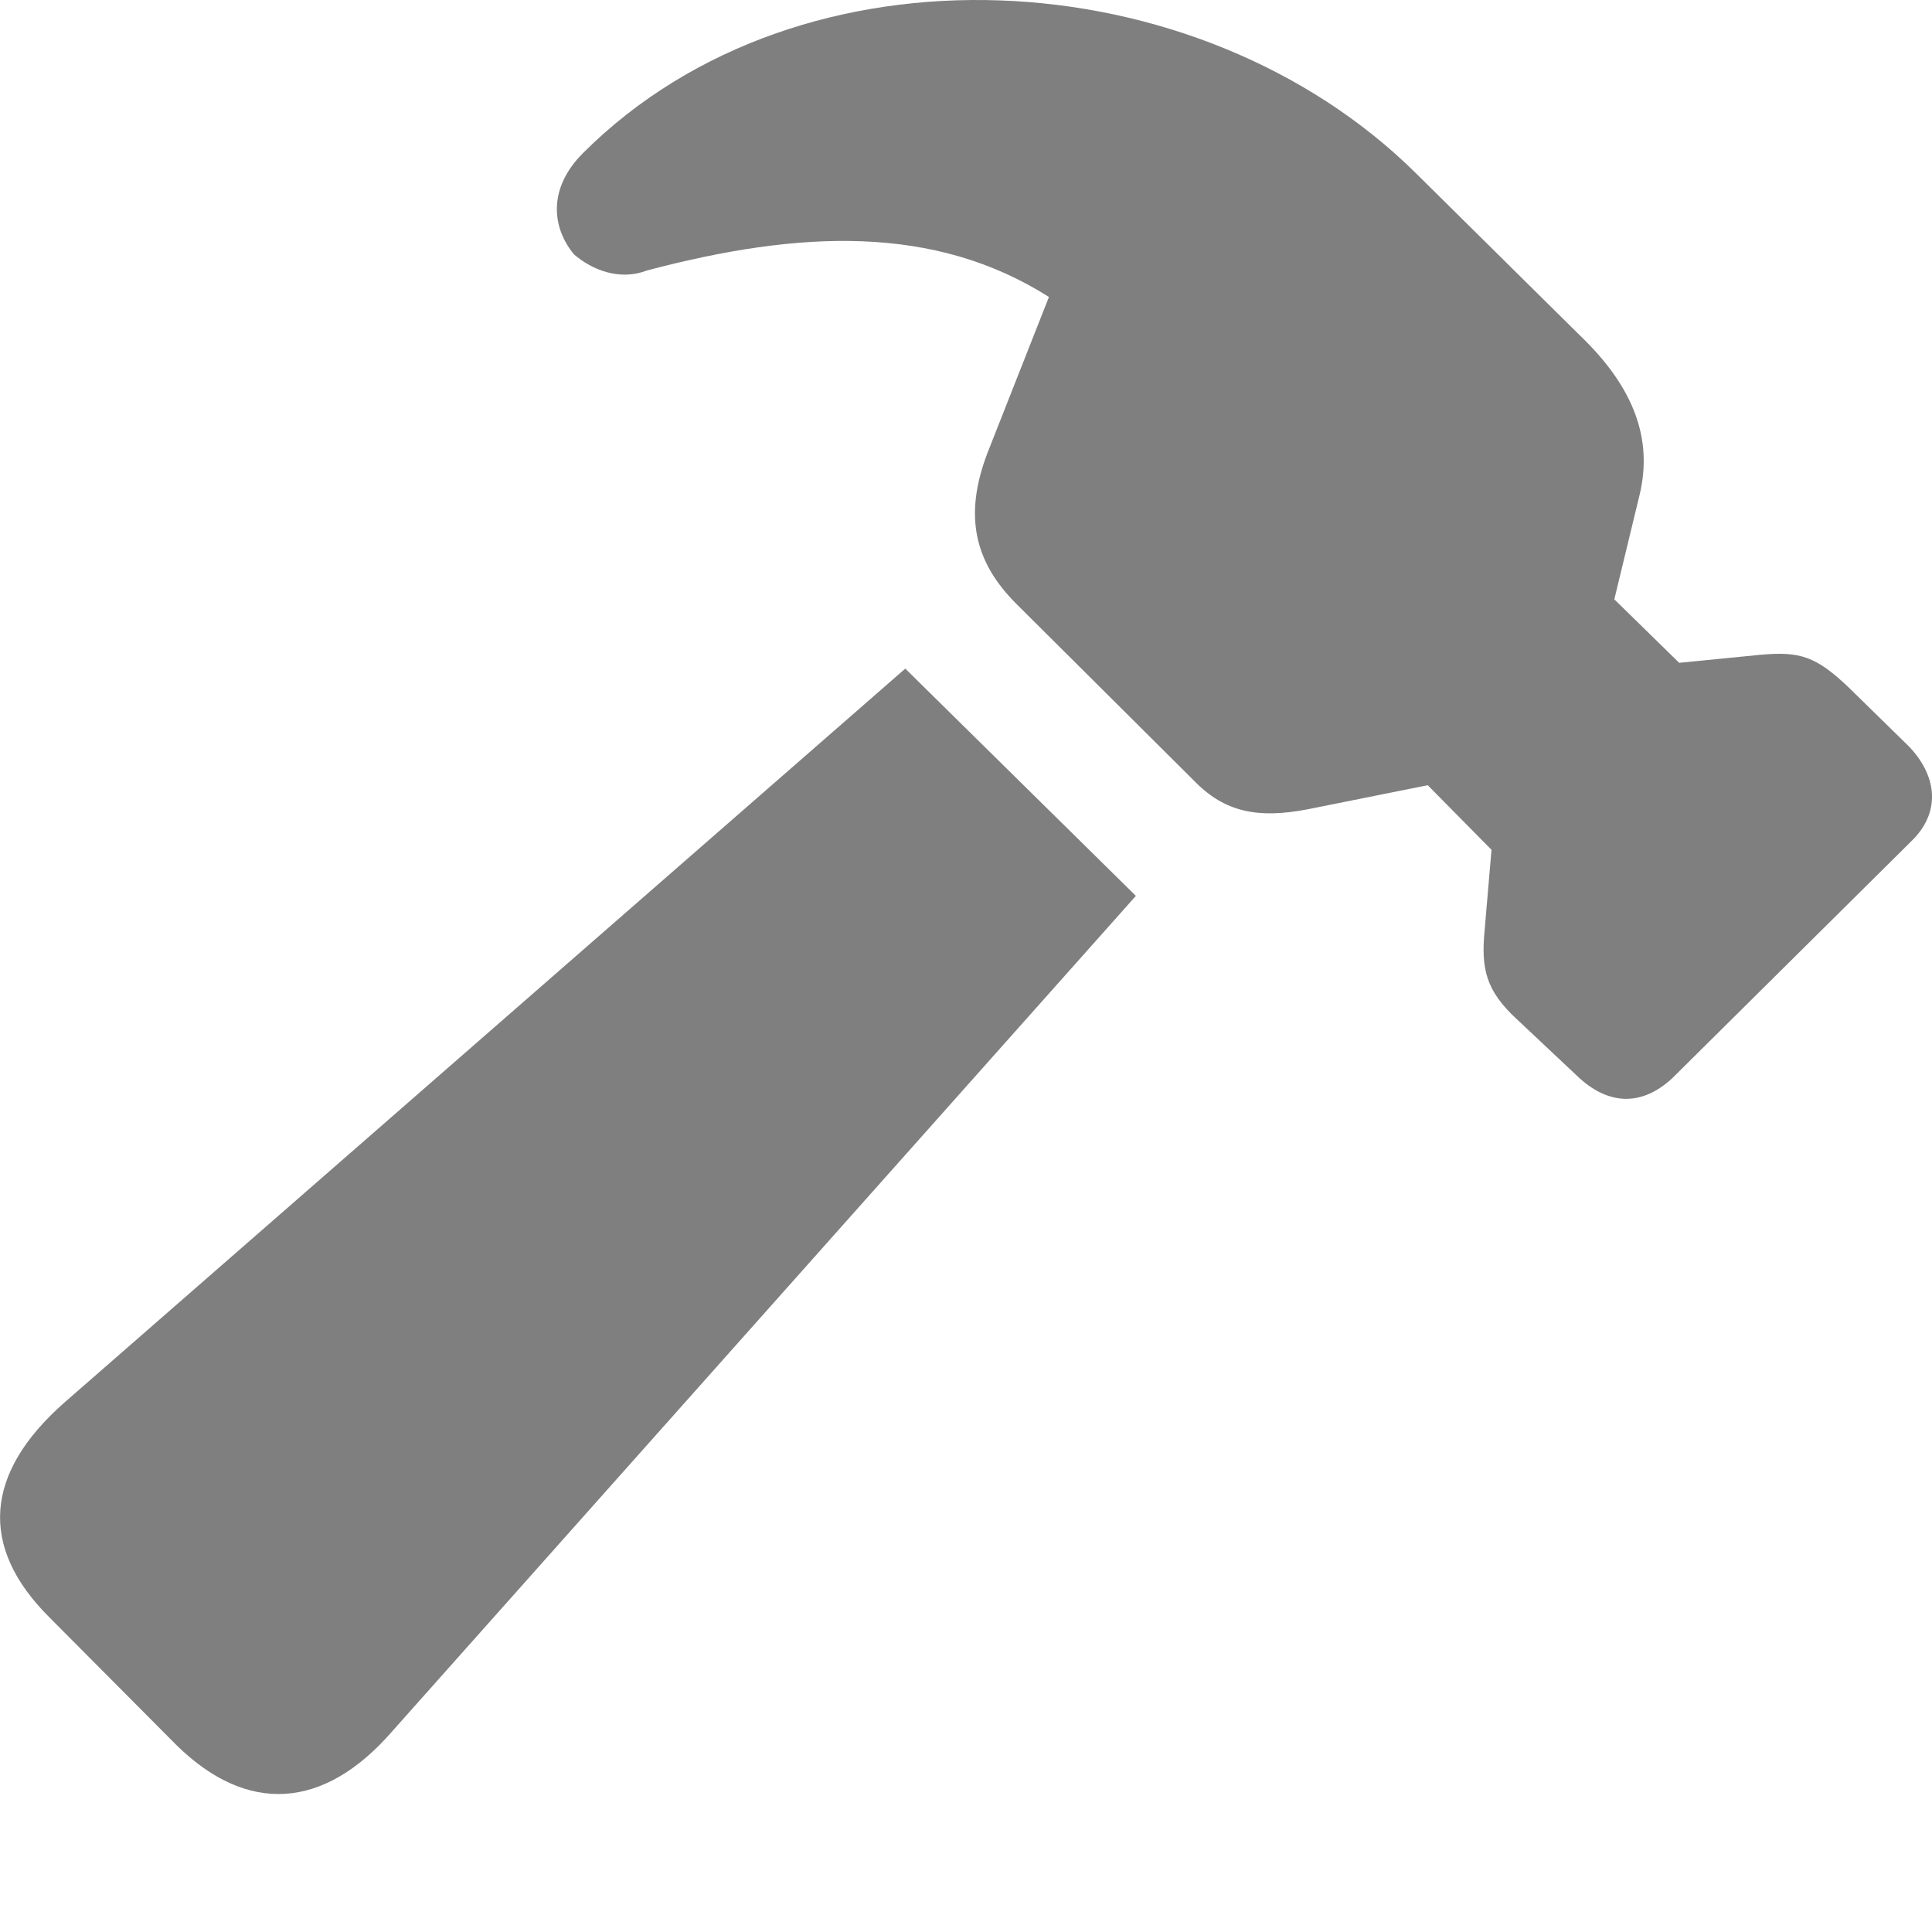
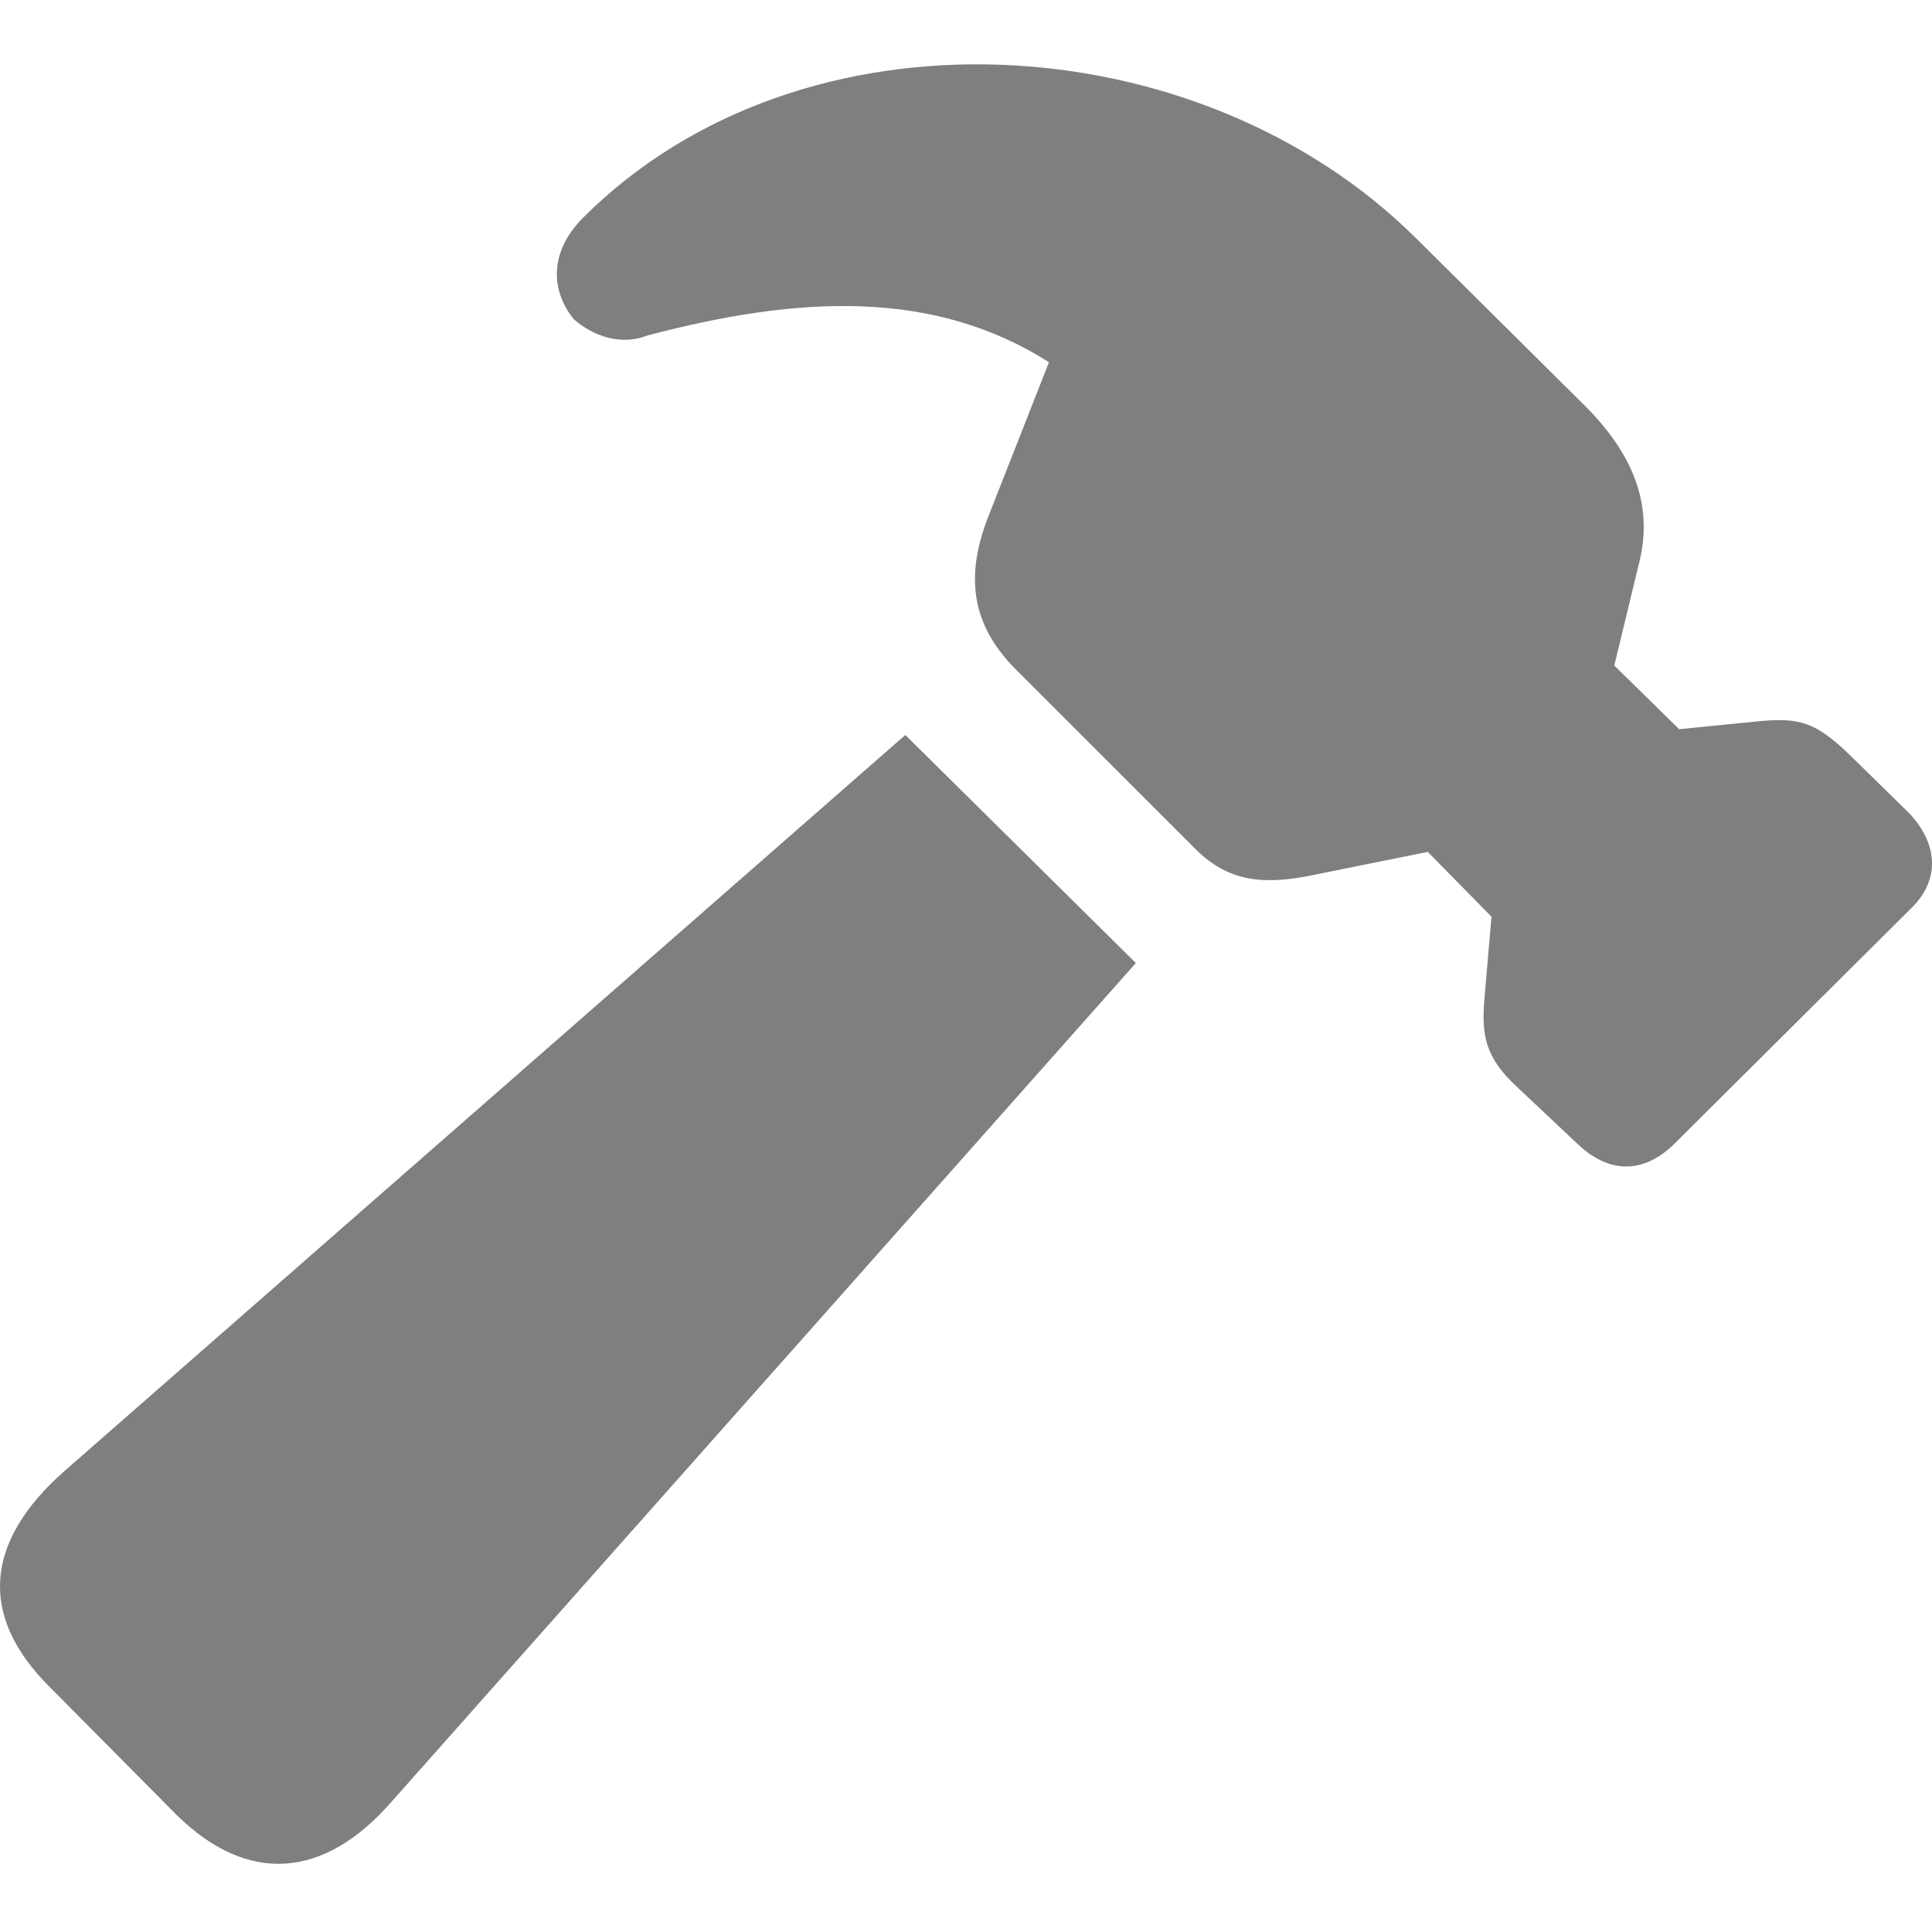
- <svg xmlns="http://www.w3.org/2000/svg" width="14" height="14" viewBox="0 0 14 14" fill="none">
-   <path d="M1.28 12.647L0.357 11.719C-0.155 11.209 -0.113 10.674 0.466 10.164L6.56 4.845L8.231 6.492L2.841 12.547C2.346 13.116 1.792 13.149 1.28 12.647ZM11.429 7.797L10.993 7.387C10.766 7.178 10.732 7.019 10.758 6.743L10.808 6.158L10.346 5.69L9.473 5.865C9.121 5.932 8.877 5.89 8.651 5.656L7.366 4.377C7.064 4.076 6.98 3.741 7.156 3.281L7.601 2.152C6.77 1.625 5.796 1.667 4.688 1.96C4.495 2.035 4.294 1.96 4.159 1.843C4 1.65 3.966 1.366 4.227 1.107C5.813 -0.474 8.684 -0.306 10.262 1.257L11.446 2.428C11.849 2.813 11.975 3.189 11.882 3.582L11.698 4.343L12.168 4.803L12.755 4.745C13.041 4.719 13.158 4.753 13.402 4.987L13.838 5.414C14.048 5.639 14.057 5.899 13.847 6.099L12.117 7.814C11.891 8.023 11.647 8.006 11.429 7.797Z" fill="black" fill-opacity="0.5" />
+ <svg xmlns="http://www.w3.org/2000/svg" width="500" height="500" viewBox="0 0 500 500" fill="none">
+   <path d="M45.715 469.717L12.737 436.463C-5.551 418.189 -4.053 399.016 16.634 380.742L234.294 190.211L293.956 249.228L101.479 466.121C83.791 486.492 64.003 487.69 45.715 469.717ZM408.182 295.961L392.592 281.282C384.497 273.793 383.298 268.101 384.198 258.215L385.997 237.244L369.507 220.469L338.327 226.759C325.735 229.157 317.041 227.658 308.947 219.27L263.076 173.436C252.282 162.65 249.284 150.667 255.58 134.191L271.469 93.747C241.79 74.874 207.011 76.372 167.437 86.857C160.542 89.553 153.346 86.857 148.549 82.663C142.852 75.773 141.653 65.587 150.948 56.3C207.611 -0.32 310.145 5.672 366.51 61.693L408.782 103.634C423.173 117.414 427.669 130.895 424.372 144.975L417.776 172.236L434.564 188.712L455.551 186.616C465.745 185.717 469.942 186.916 478.636 195.303L494.227 210.582C501.721 218.671 502.022 227.957 494.526 235.148L432.767 296.561C424.671 304.051 415.977 303.451 408.182 295.961Z" fill="black" fill-opacity="0.5" />
</svg>
